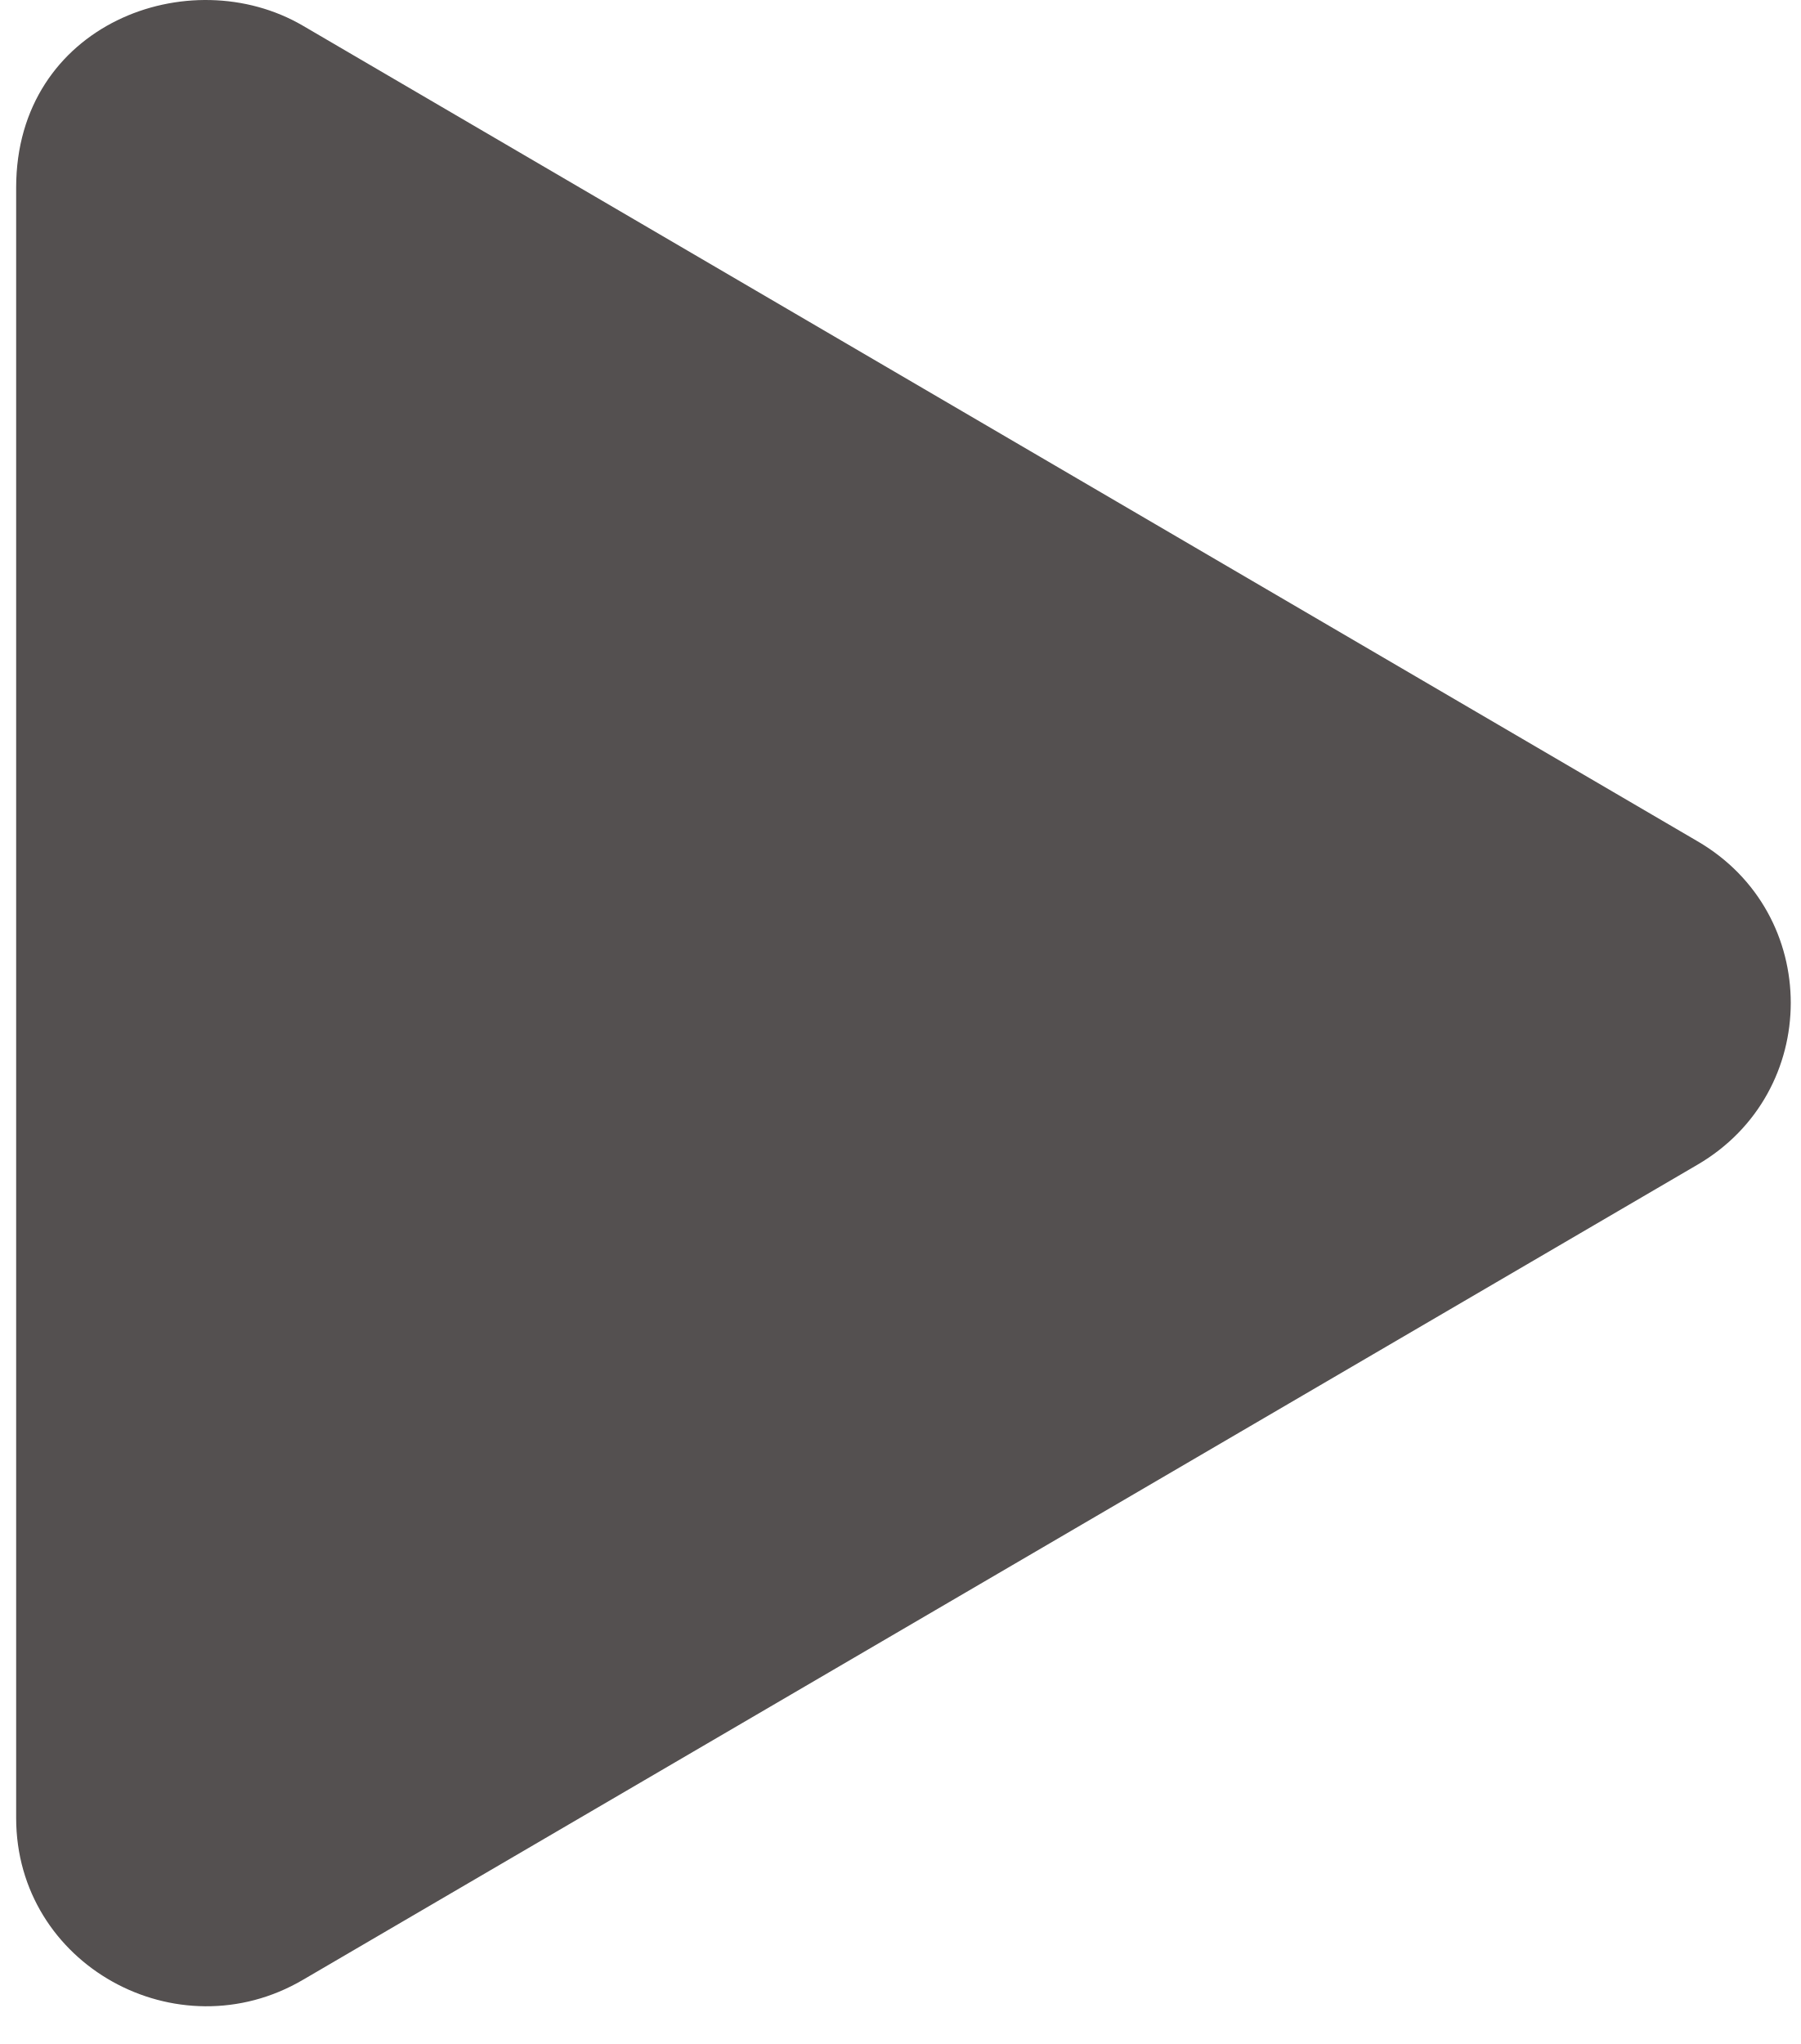
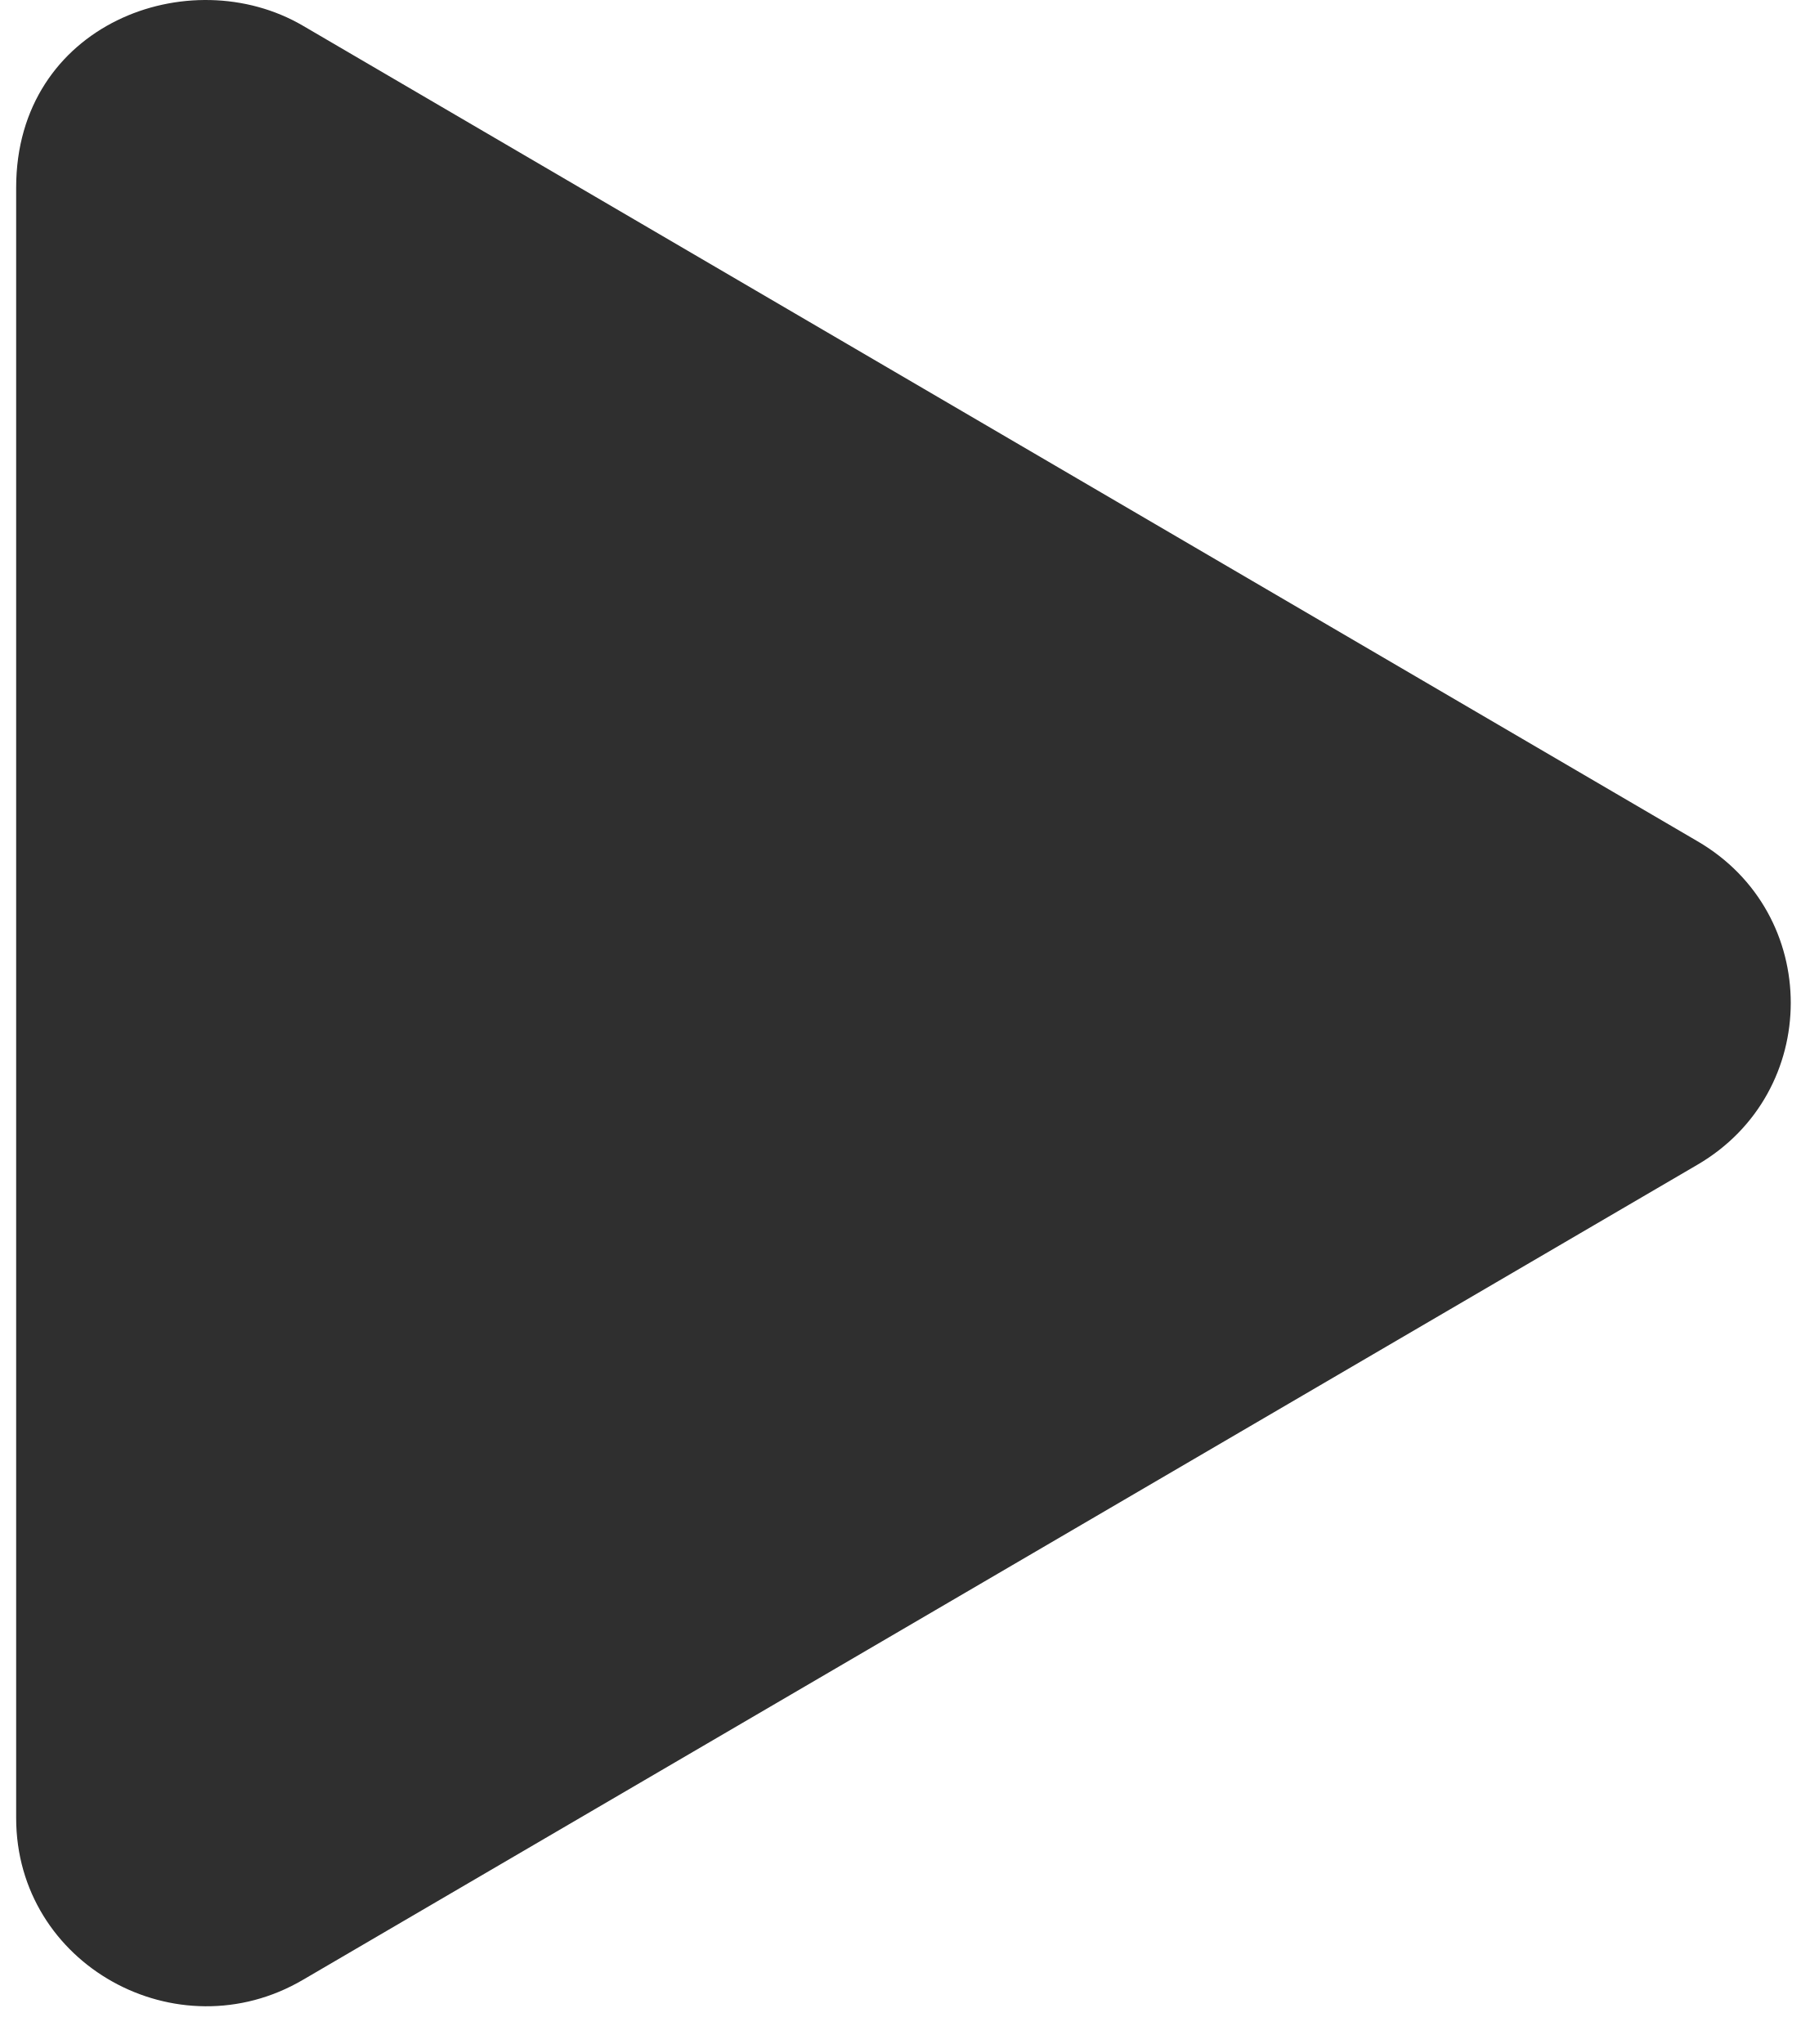
<svg xmlns="http://www.w3.org/2000/svg" width="37" height="42" viewBox="0 0 37 42" fill="currentColor">
-   <path d="M34.88 17.284L6.226 0.529C3.898 -0.832 0.332 0.489 0.332 3.854V37.356C0.332 40.375 3.645 42.195 6.226 40.681L34.88 23.934C37.436 22.445 37.444 18.773 34.88 17.284Z" fill="#545050" />
+   <path d="M34.88 17.284L6.226 0.529C3.898 -0.832 0.332 0.489 0.332 3.854V37.356C0.332 40.375 3.645 42.195 6.226 40.681L34.88 23.934C37.436 22.445 37.444 18.773 34.88 17.284Z" fill="#2f2f2f" />
</svg>
